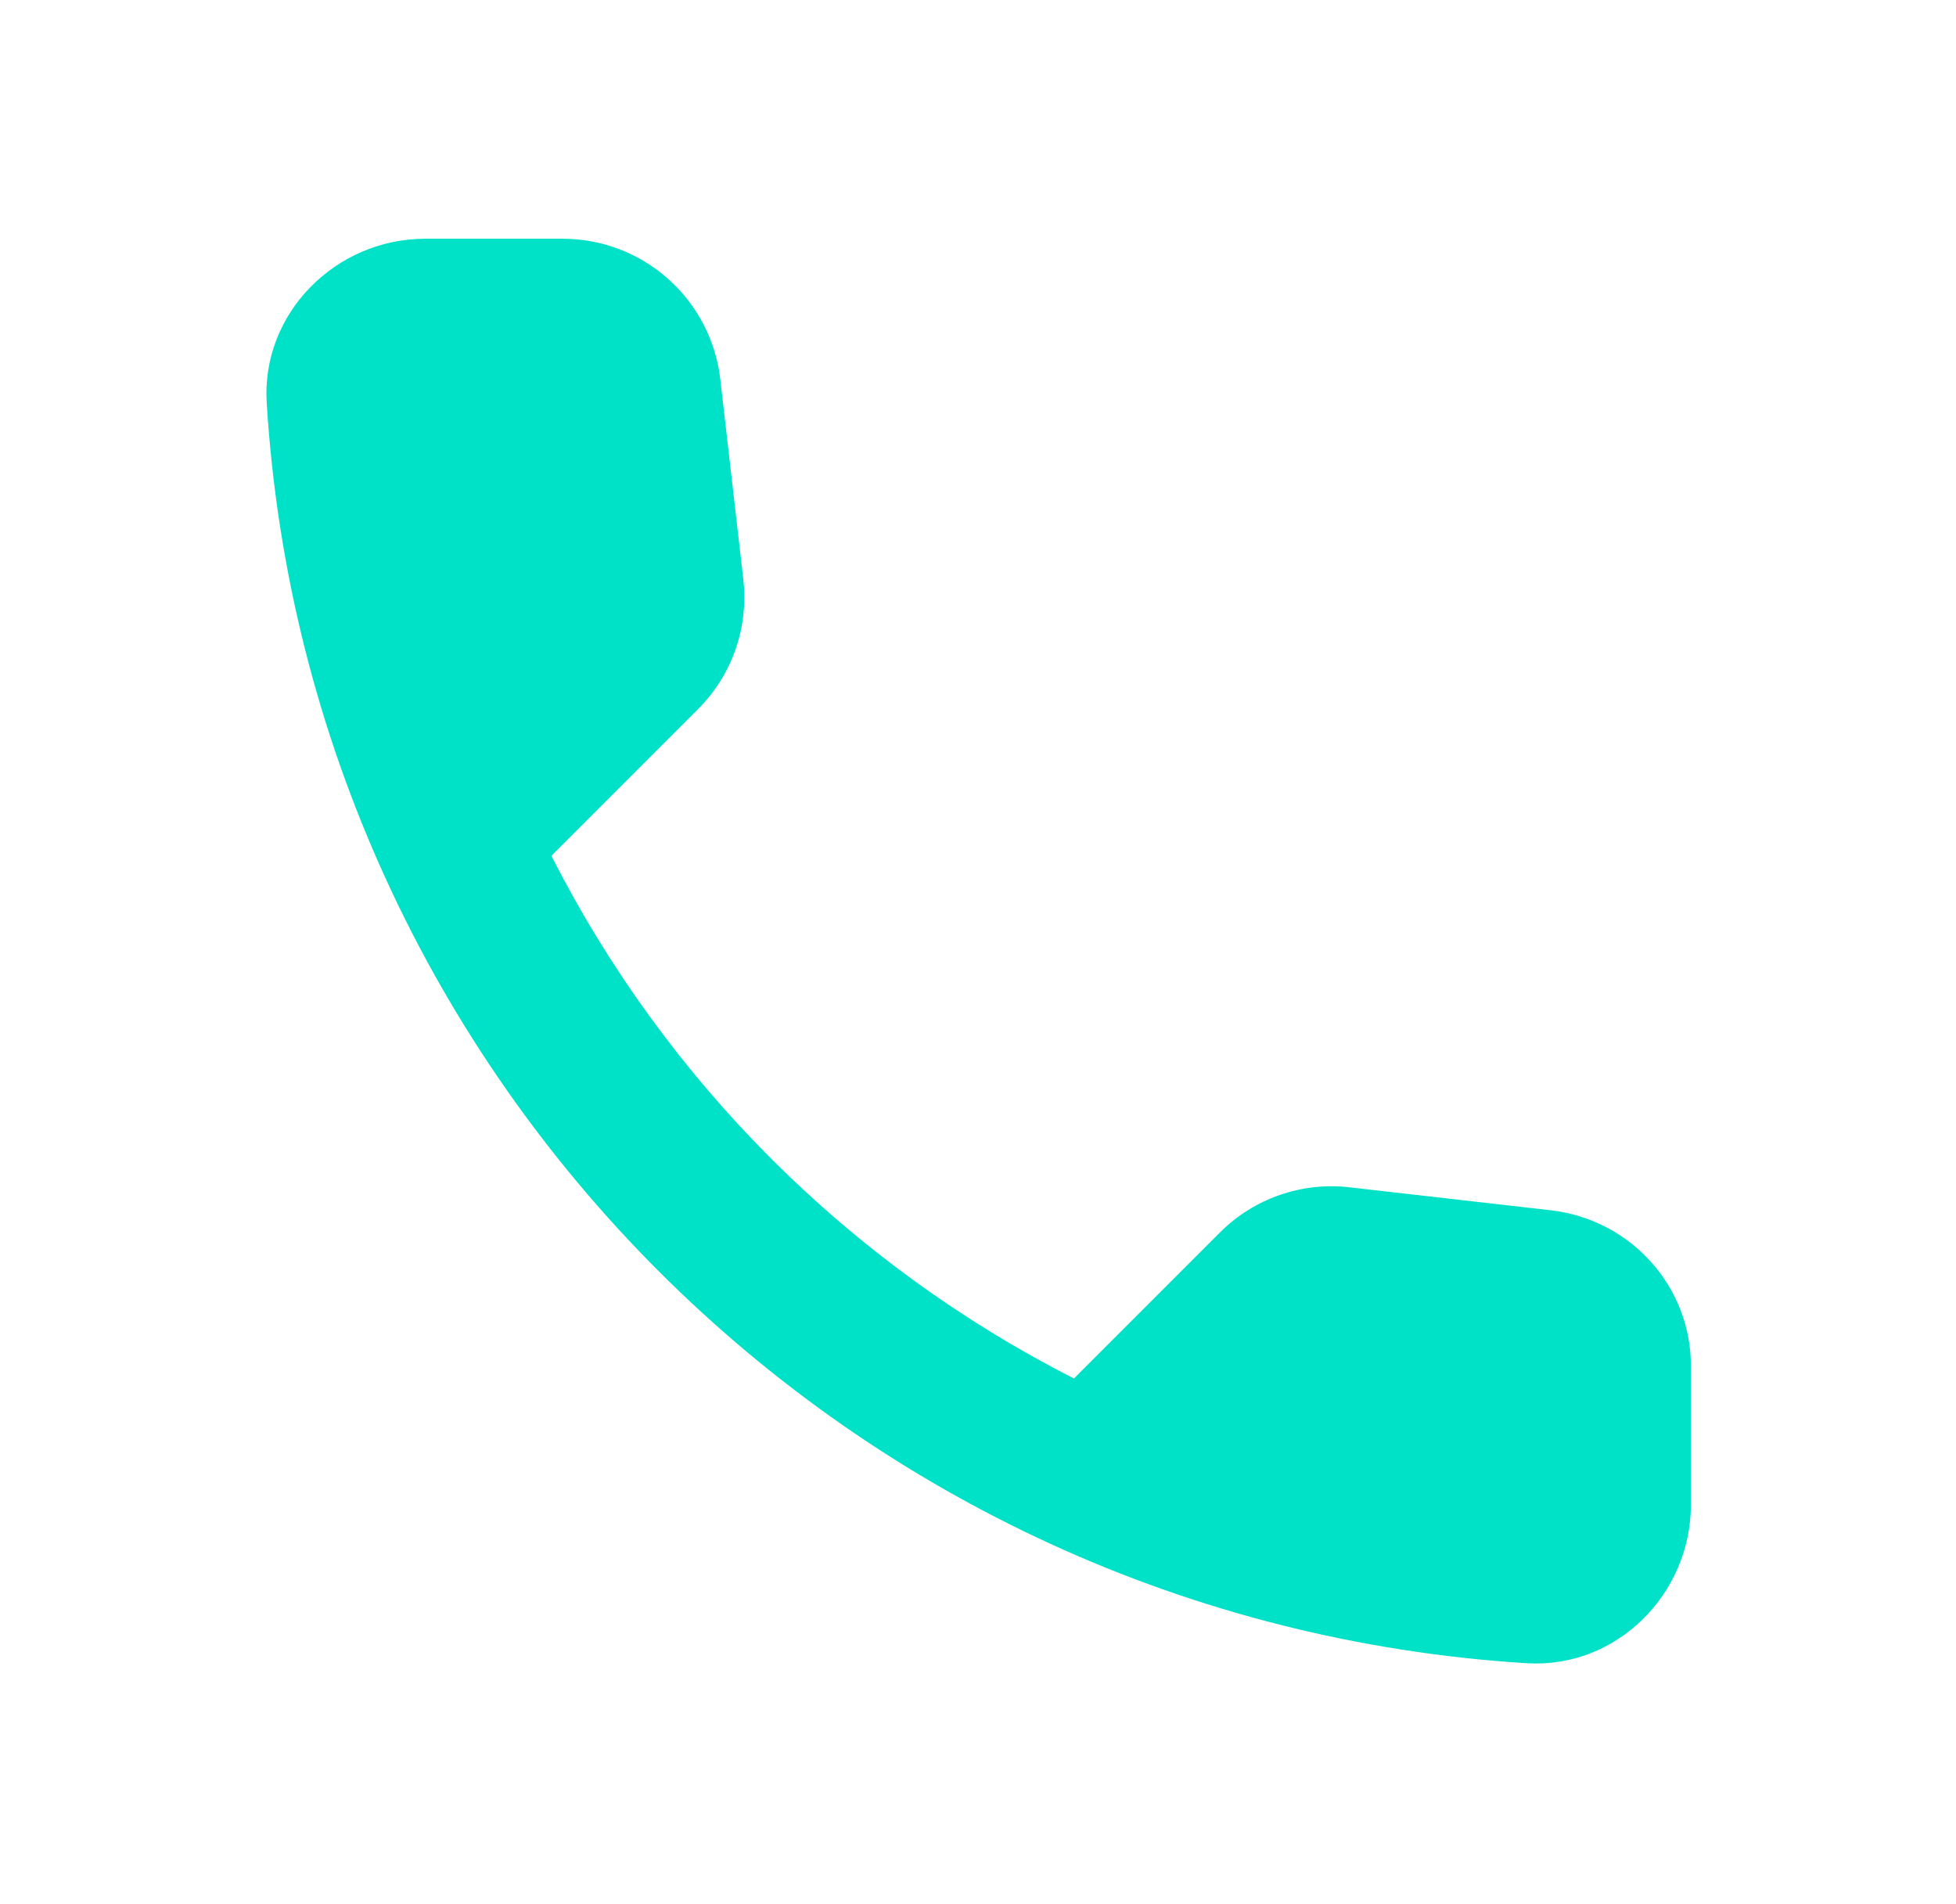
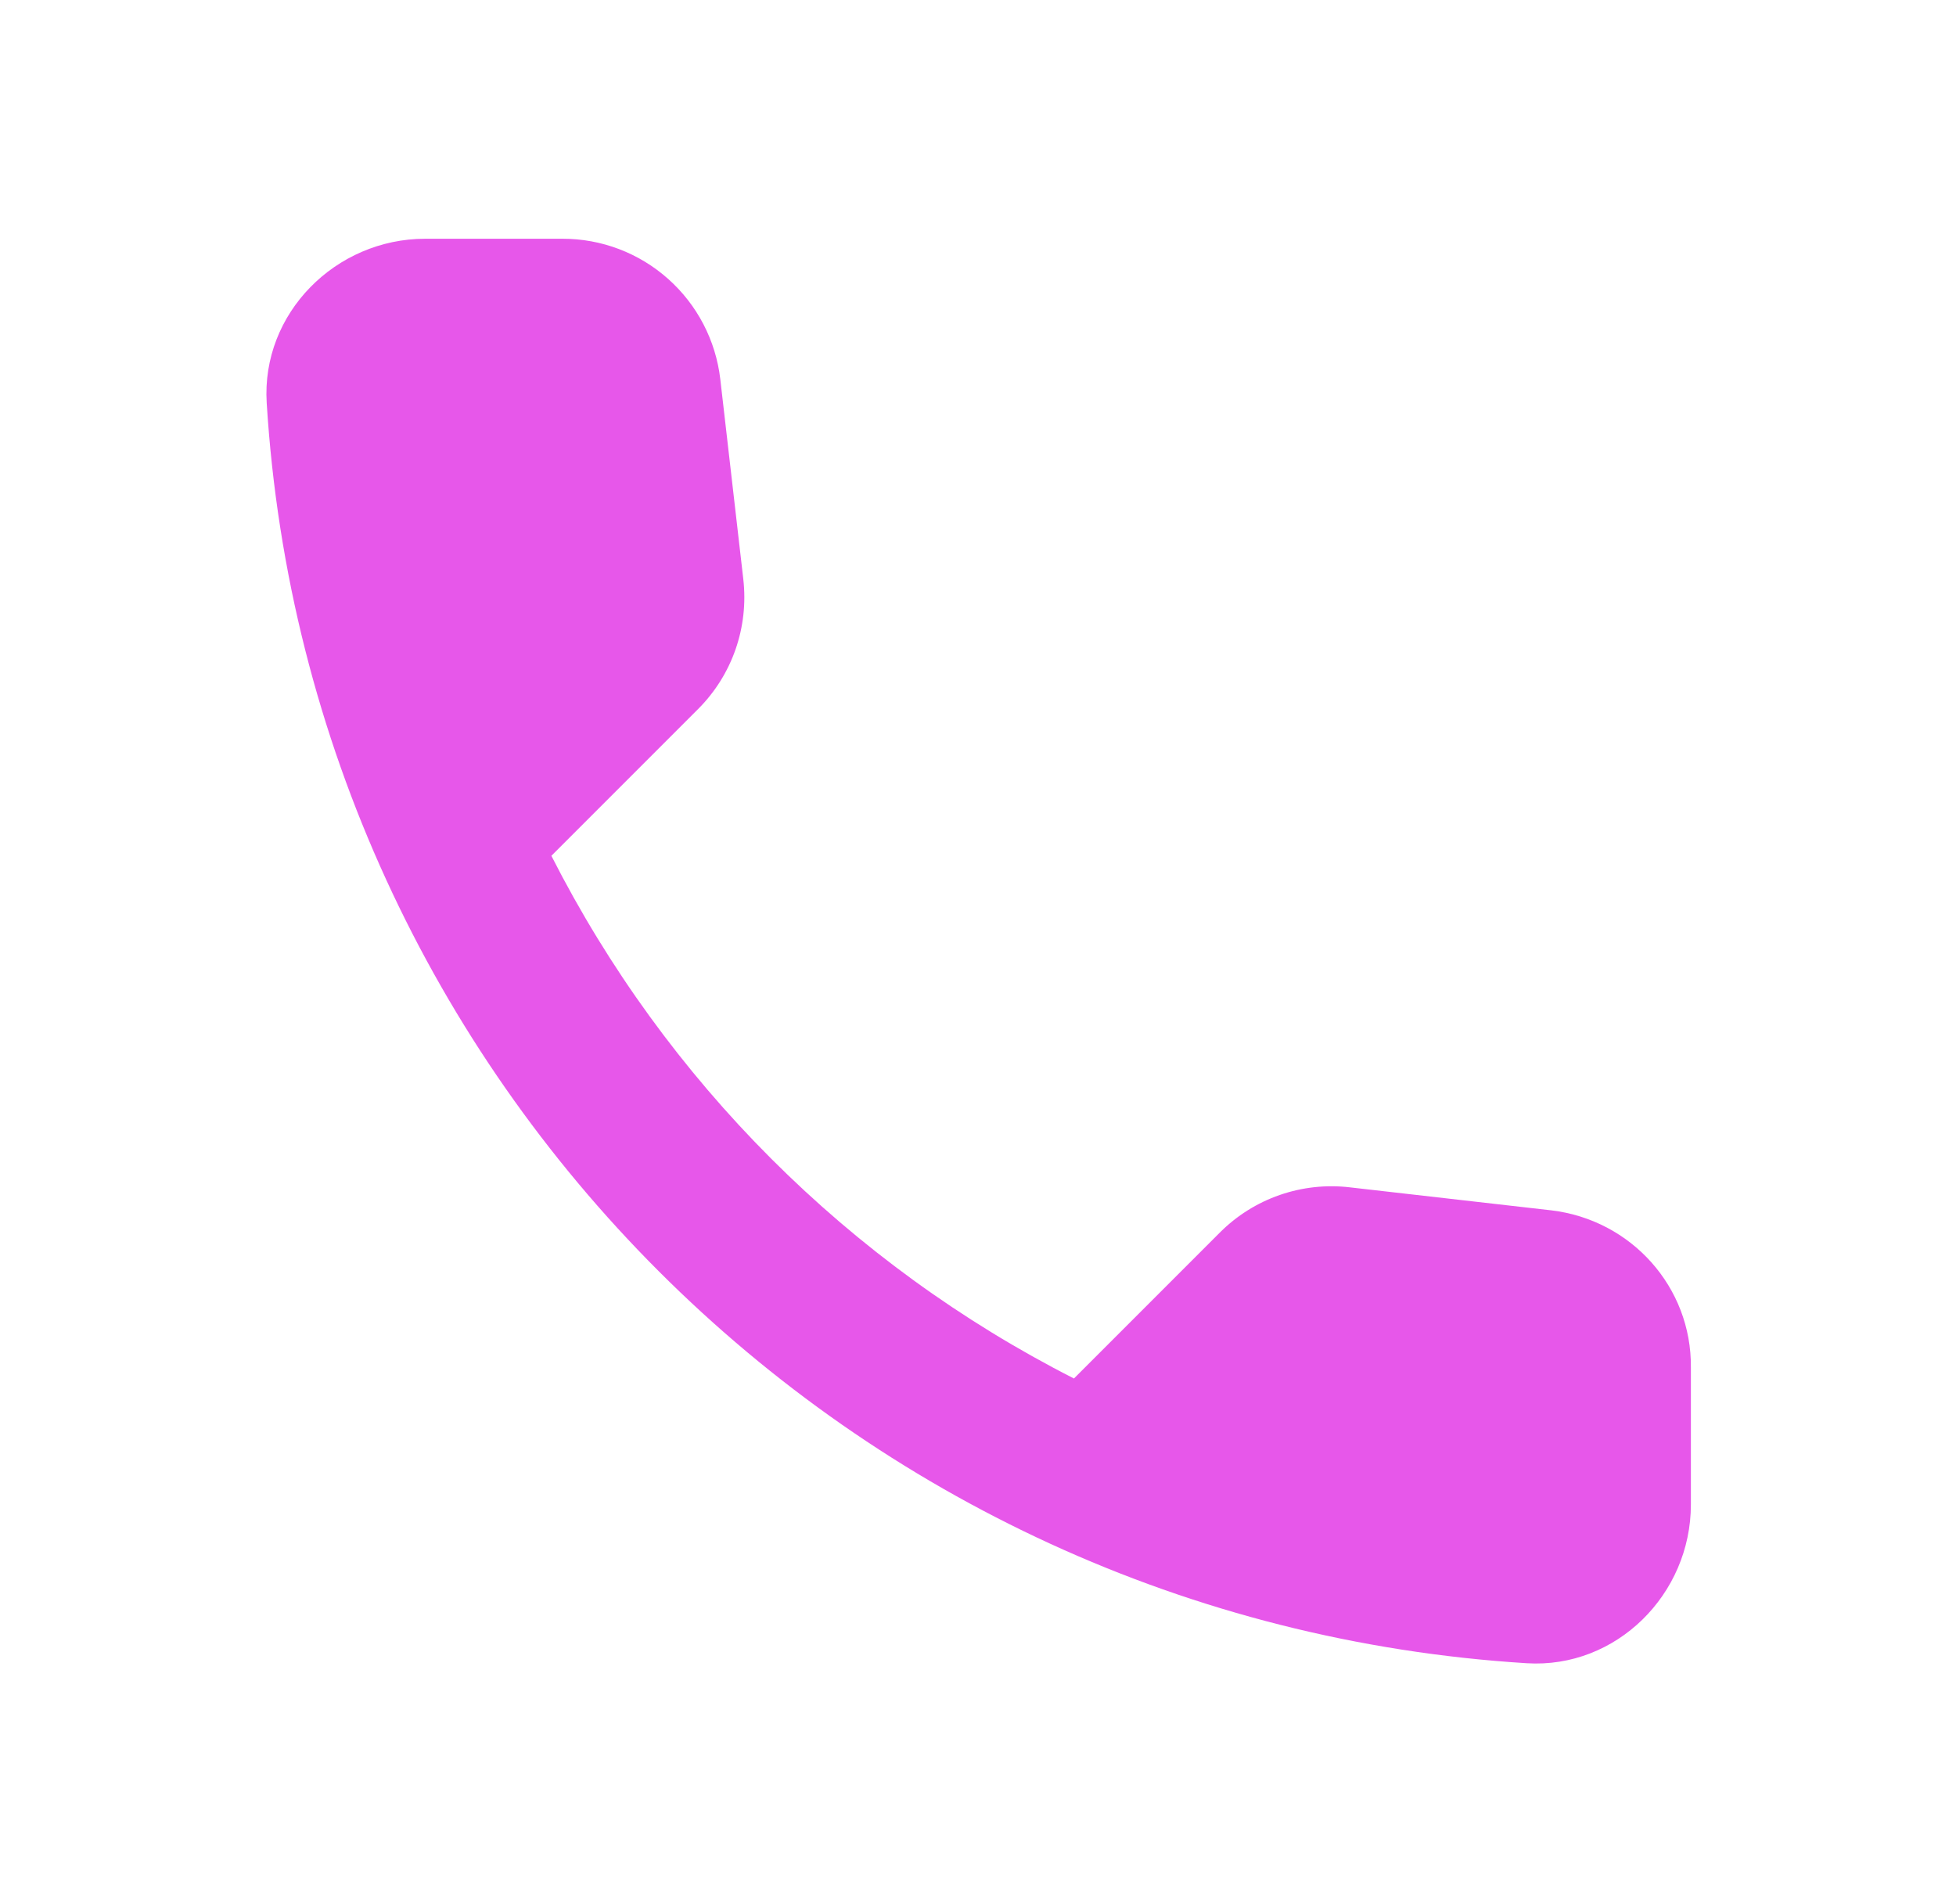
<svg xmlns="http://www.w3.org/2000/svg" width="37" height="36" viewBox="0 0 37 36" fill="none">
-   <path d="M29.345 22.89L25.535 22.455C25.087 22.402 24.633 22.452 24.206 22.6C23.78 22.748 23.393 22.991 23.075 23.31L20.315 26.07C16.056 23.904 12.595 20.443 10.43 16.185L13.205 13.41C13.85 12.765 14.165 11.865 14.06 10.95L13.625 7.17C13.54 6.438 13.188 5.763 12.638 5.274C12.088 4.784 11.376 4.514 10.64 4.515H8.045C6.35 4.515 4.94 5.925 5.045 7.62C5.84 20.43 16.085 30.66 28.88 31.455C30.575 31.56 31.985 30.15 31.985 28.455V25.86C32 24.345 30.86 23.07 29.345 22.89Z" fill="#00E2C8" />
+   <path d="M29.345 22.89L25.535 22.455C25.087 22.402 24.633 22.452 24.206 22.6C23.78 22.748 23.393 22.991 23.075 23.31L20.315 26.07C16.056 23.904 12.595 20.443 10.43 16.185L13.205 13.41C13.85 12.765 14.165 11.865 14.06 10.95L13.625 7.17C13.54 6.438 13.188 5.763 12.638 5.274C12.088 4.784 11.376 4.514 10.64 4.515H8.045C6.35 4.515 4.94 5.925 5.045 7.62C5.84 20.43 16.085 30.66 28.88 31.455C30.575 31.56 31.985 30.15 31.985 28.455V25.86C32 24.345 30.86 23.07 29.345 22.89Z" fill="#e757ea" />
</svg>
